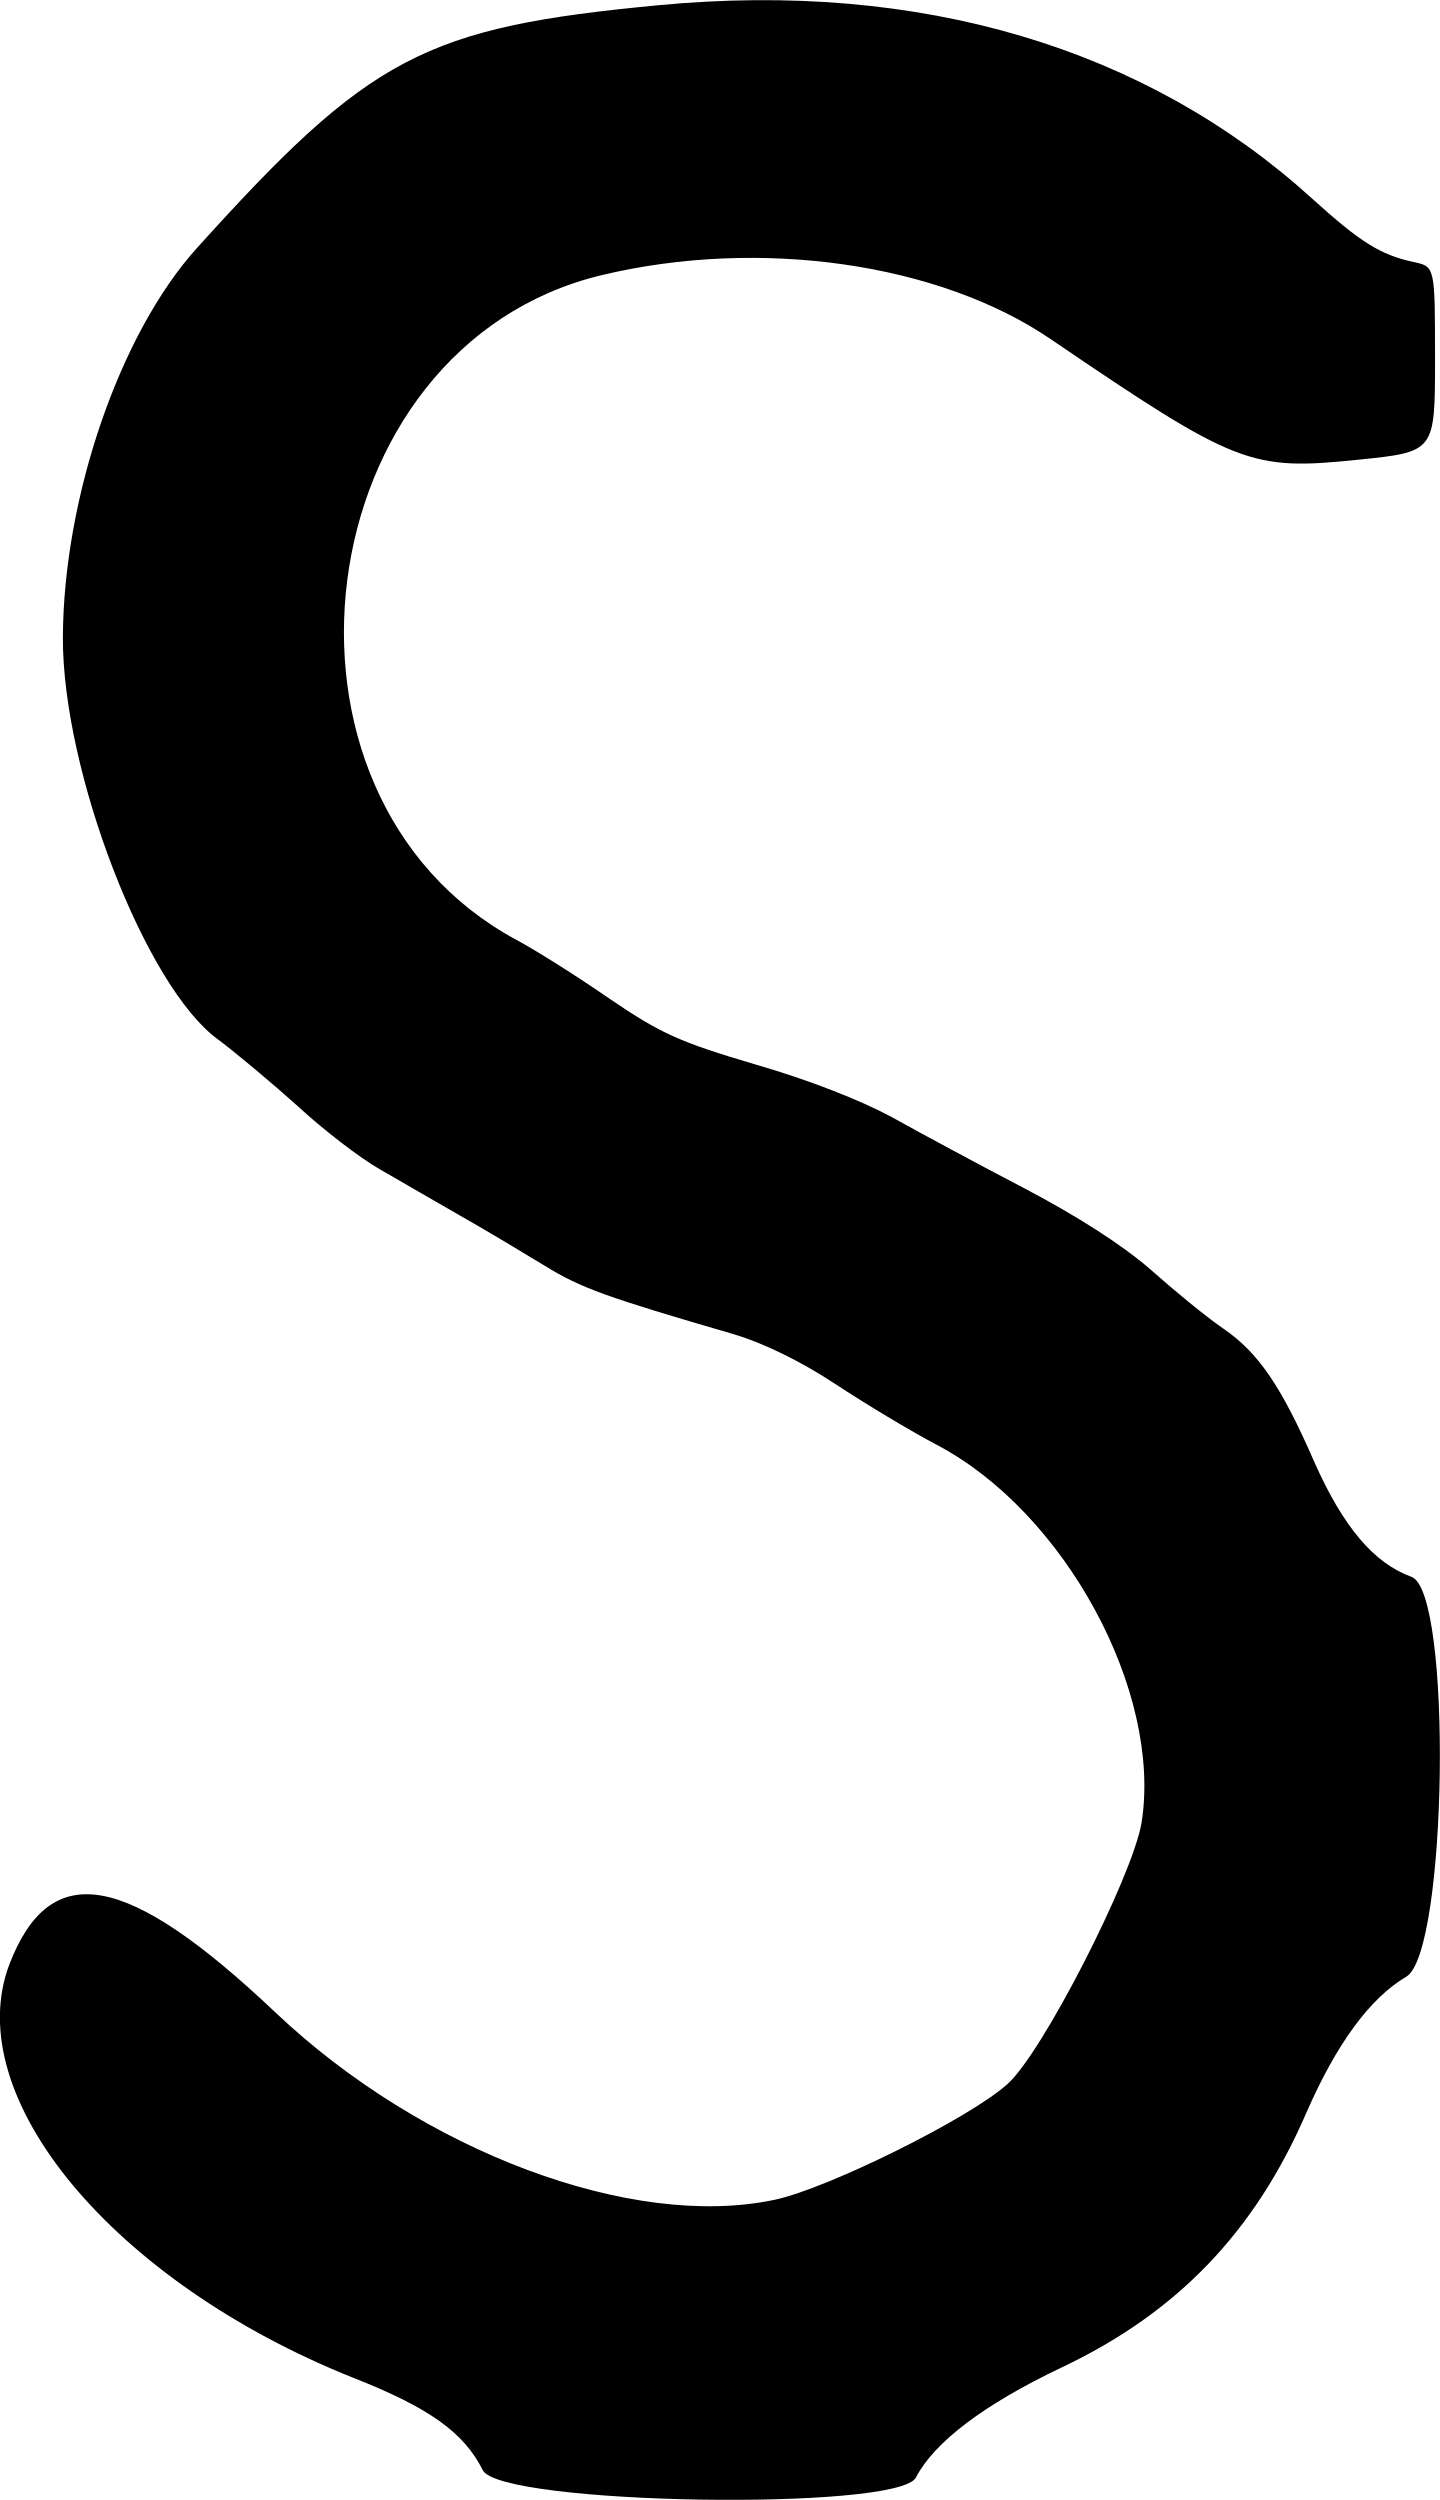
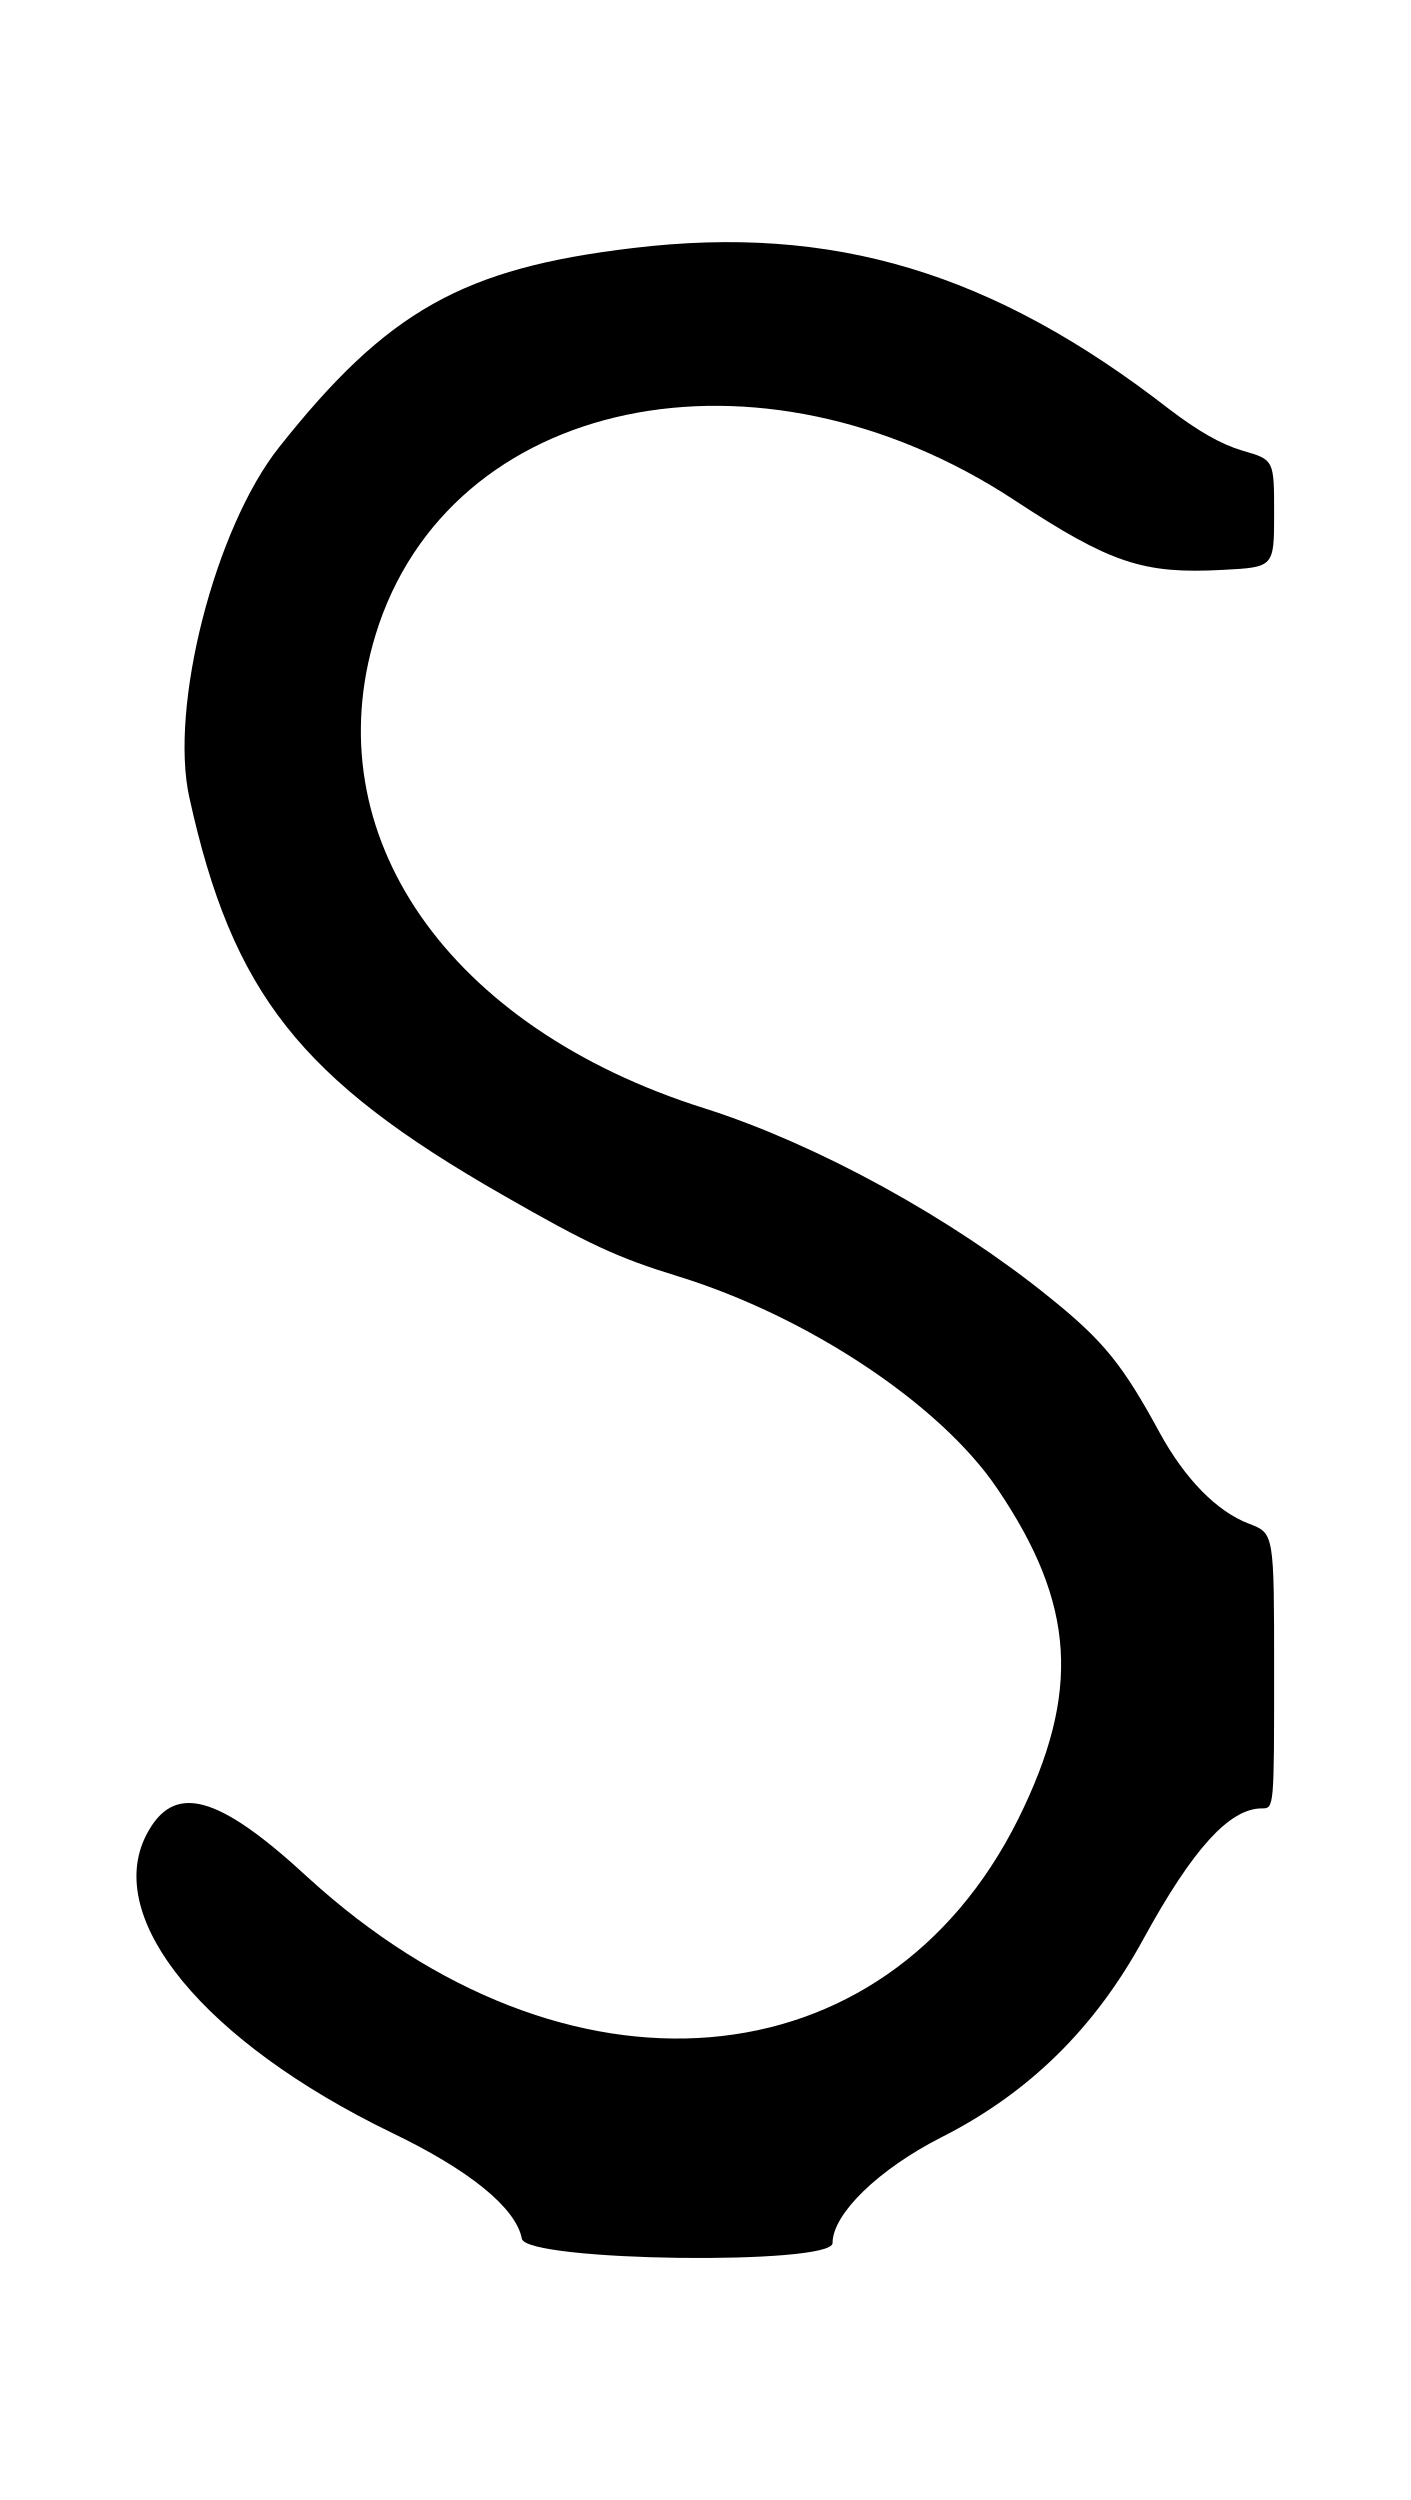
- <svg xmlns="http://www.w3.org/2000/svg" viewBox="0 0 220.785 383.342">
-   <g transform="translate(-19.9578,382.6939) scale(0.1,-0.1)" fill="#000000" stroke="none">
-     <path d="M1210 3819 c-360 -34 -443 -78 -709 -373 -118 -131 -204 -382 -205 -596 -1 -205 127 -537 238 -617 28 -21 83 -67 123 -103 39 -36 95 -79 125 -96 29 -17 85 -49 123 -71 39 -22 97 -57 130 -77 55 -34 94 -48 290 -105 44 -13 102 -41 155 -76 47 -31 117 -73 155 -93 197 -103 347 -379 315 -580 -14 -83 -153 -355 -206 -401 -59 -53 -276 -160 -356 -177 -219 -47 -541 74 -766 287 -228 216 -345 237 -408 74 -77 -203 159 -487 527 -634 117 -46 170 -84 199 -142 28 -53 637 -63 664 -11 28 54 104 112 224 169 177 84 296 208 375 391 46 105 97 175 153 208 63 37 71 590 8 613 -58 21 -105 77 -149 176 -51 117 -86 168 -140 205 -25 17 -75 58 -112 91 -44 38 -113 82 -193 124 -69 36 -160 85 -203 109 -48 26 -127 57 -210 81 -115 34 -144 47 -222 100 -49 34 -114 75 -144 91 -411 222 -323 910 131 1019 242 58 518 19 690 -99 284 -193 305 -201 470 -184 118 12 118 12 118 154 0 142 0 142 -32 149 -52 11 -83 31 -156 97 -255 232 -602 335 -1002 297z" />
+ <svg xmlns="http://www.w3.org/2000/svg" viewBox="0 0 265.156 469.924">
+   <g transform="translate(-0.504194,423.9231) scale(0.1,-0.1)" fill="#000000" stroke="none">
+     <path d="M1195 3773 c-320 -38 -462 -118 -665 -374 -121 -152 -207 -489 -169 -659 81 -368 208 -529 589 -747 162 -93 216 -118 330 -153 243 -75 492 -240 599 -398 148 -218 158 -384 40 -622 -251 -504 -850 -553 -1335 -110 -171 158 -253 179 -304 80 -81 -158 110 -389 460 -559 148 -71 235 -142 246 -200 9 -43 584 -50 584 -8 0 55 87 139 205 199 164 83 288 205 379 372 93 170 162 246 223 246 23 0 23 0 23 259 0 258 0 258 -47 276 -61 23 -121 85 -168 171 -69 127 -105 172 -204 252 -187 152 -441 291 -652 358 -482 152 -733 514 -618 890 137 448 719 570 1201 253 181 -119 242 -139 391 -131 97 5 97 5 97 106 0 101 0 101 -59 118 -41 12 -84 37 -138 78 -332 258 -633 348 -1008 303z" />
  </g>
</svg>
